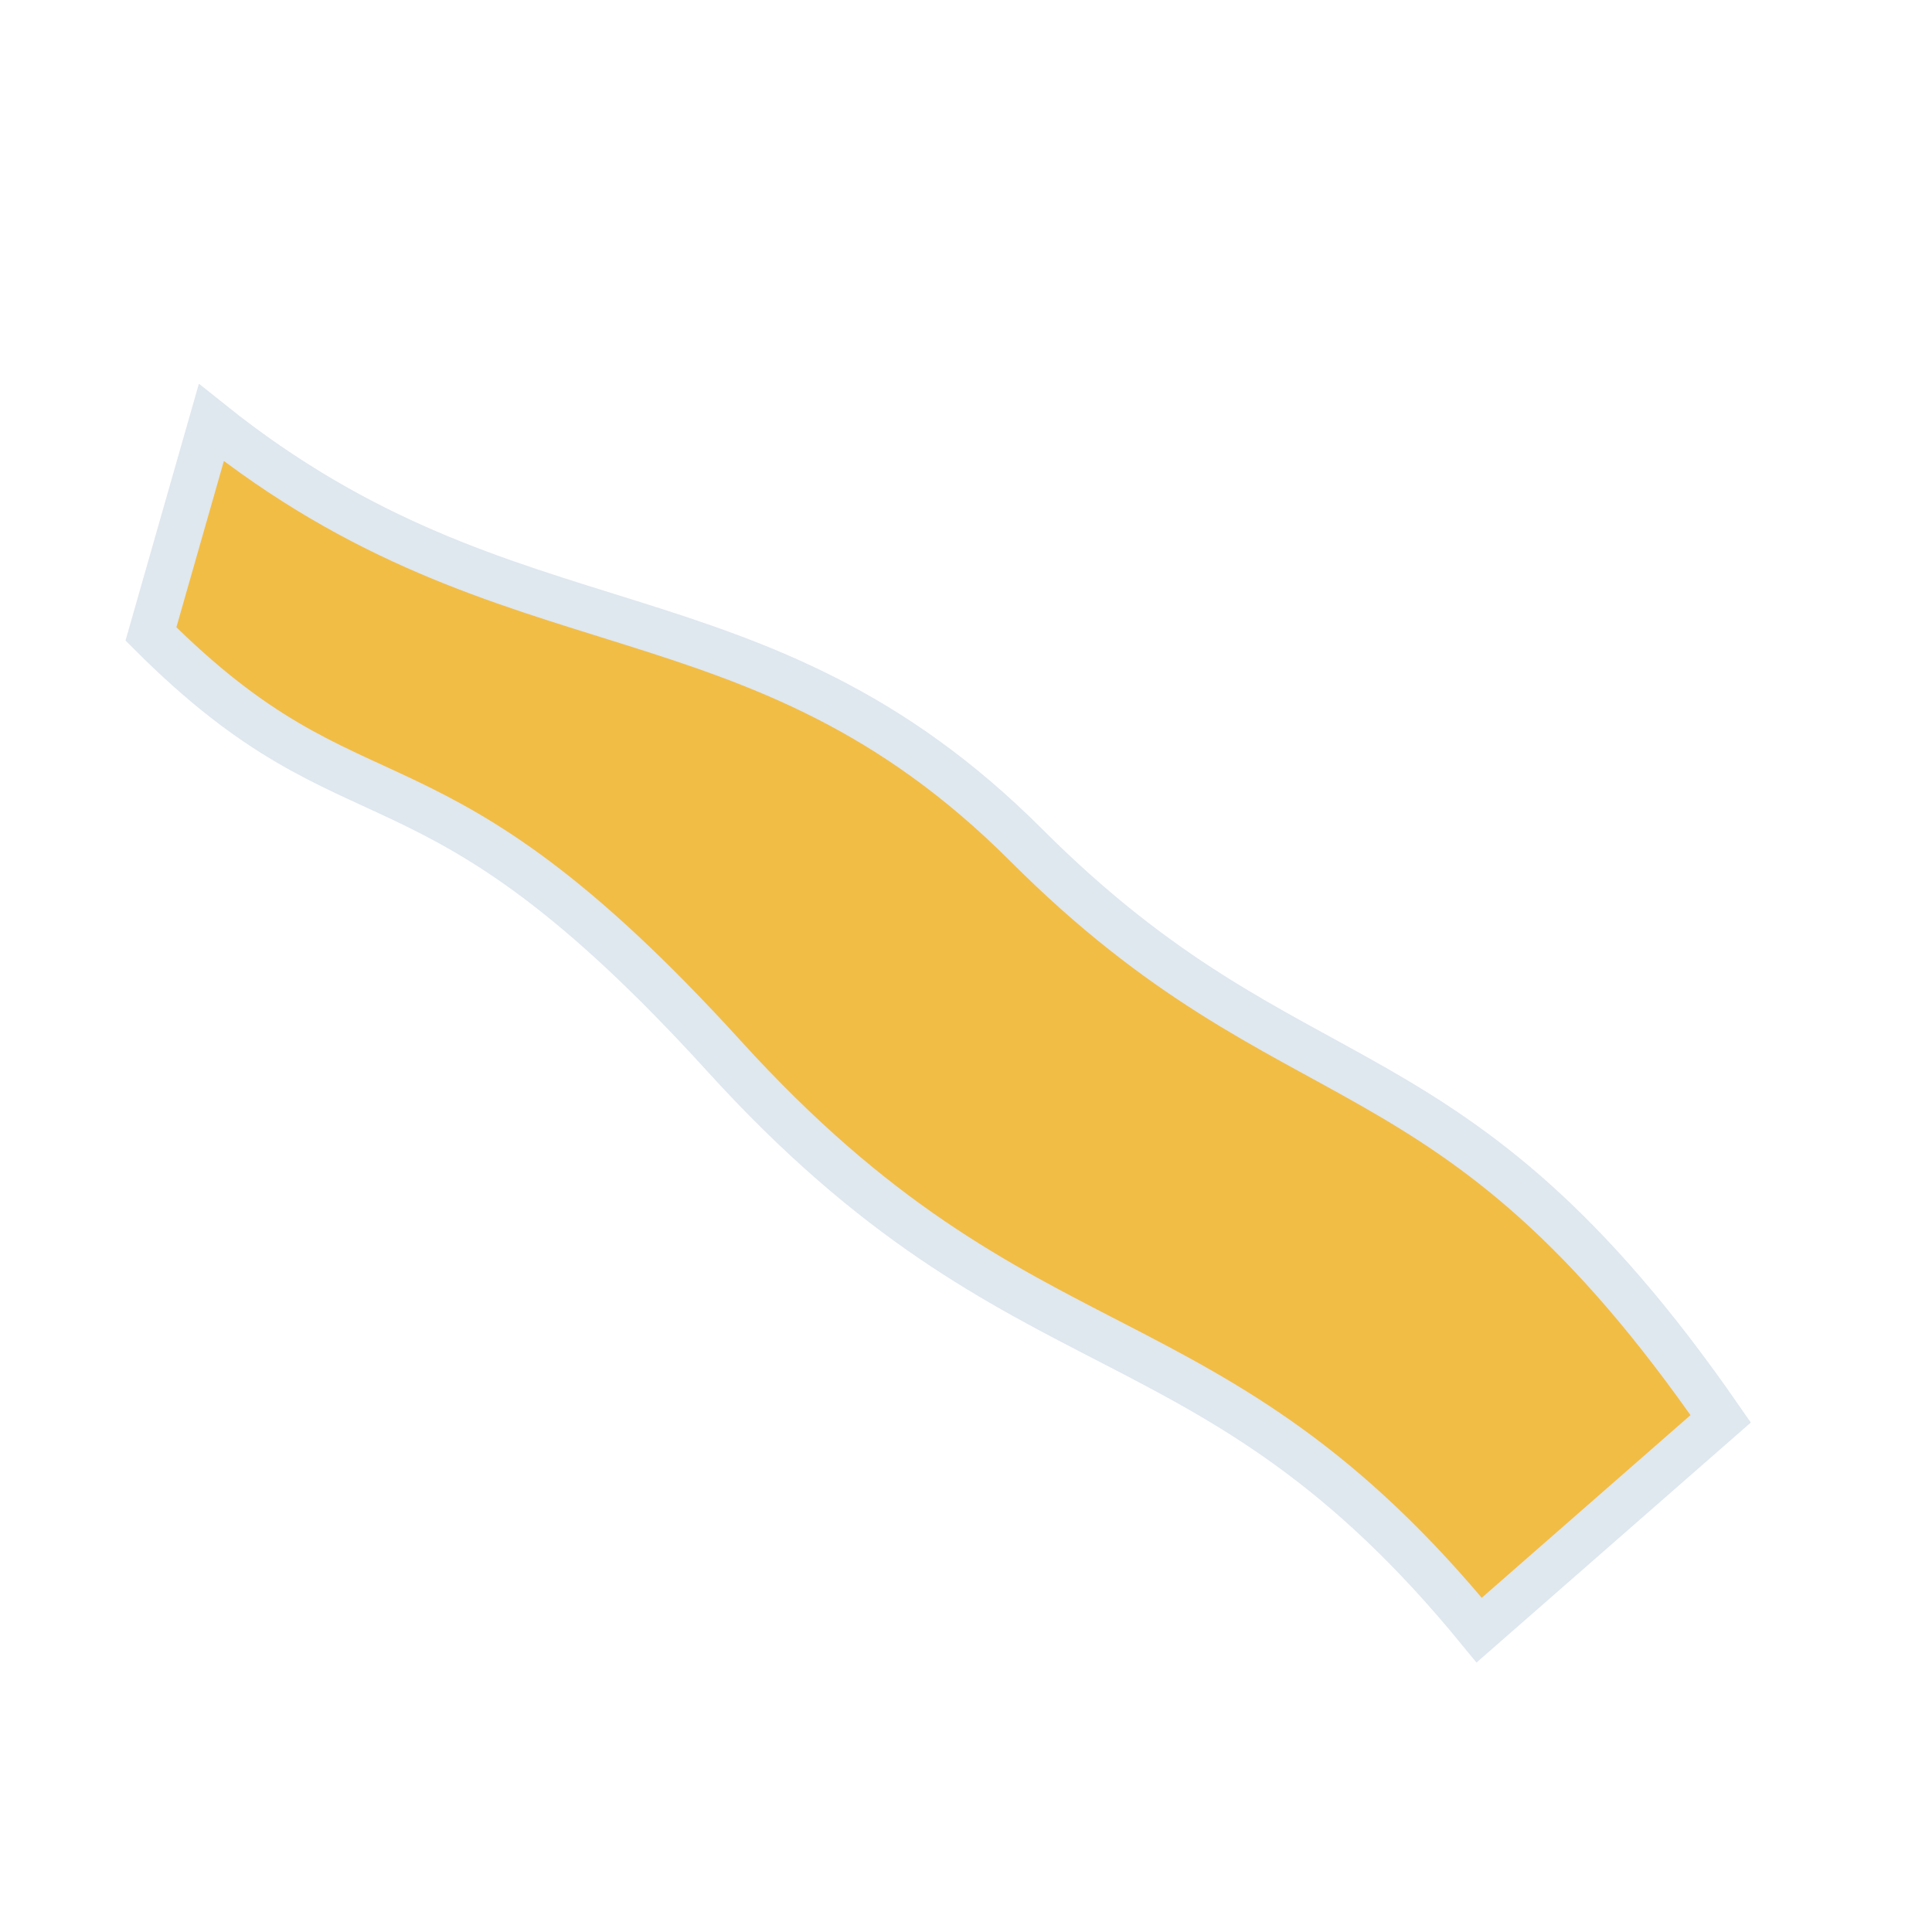
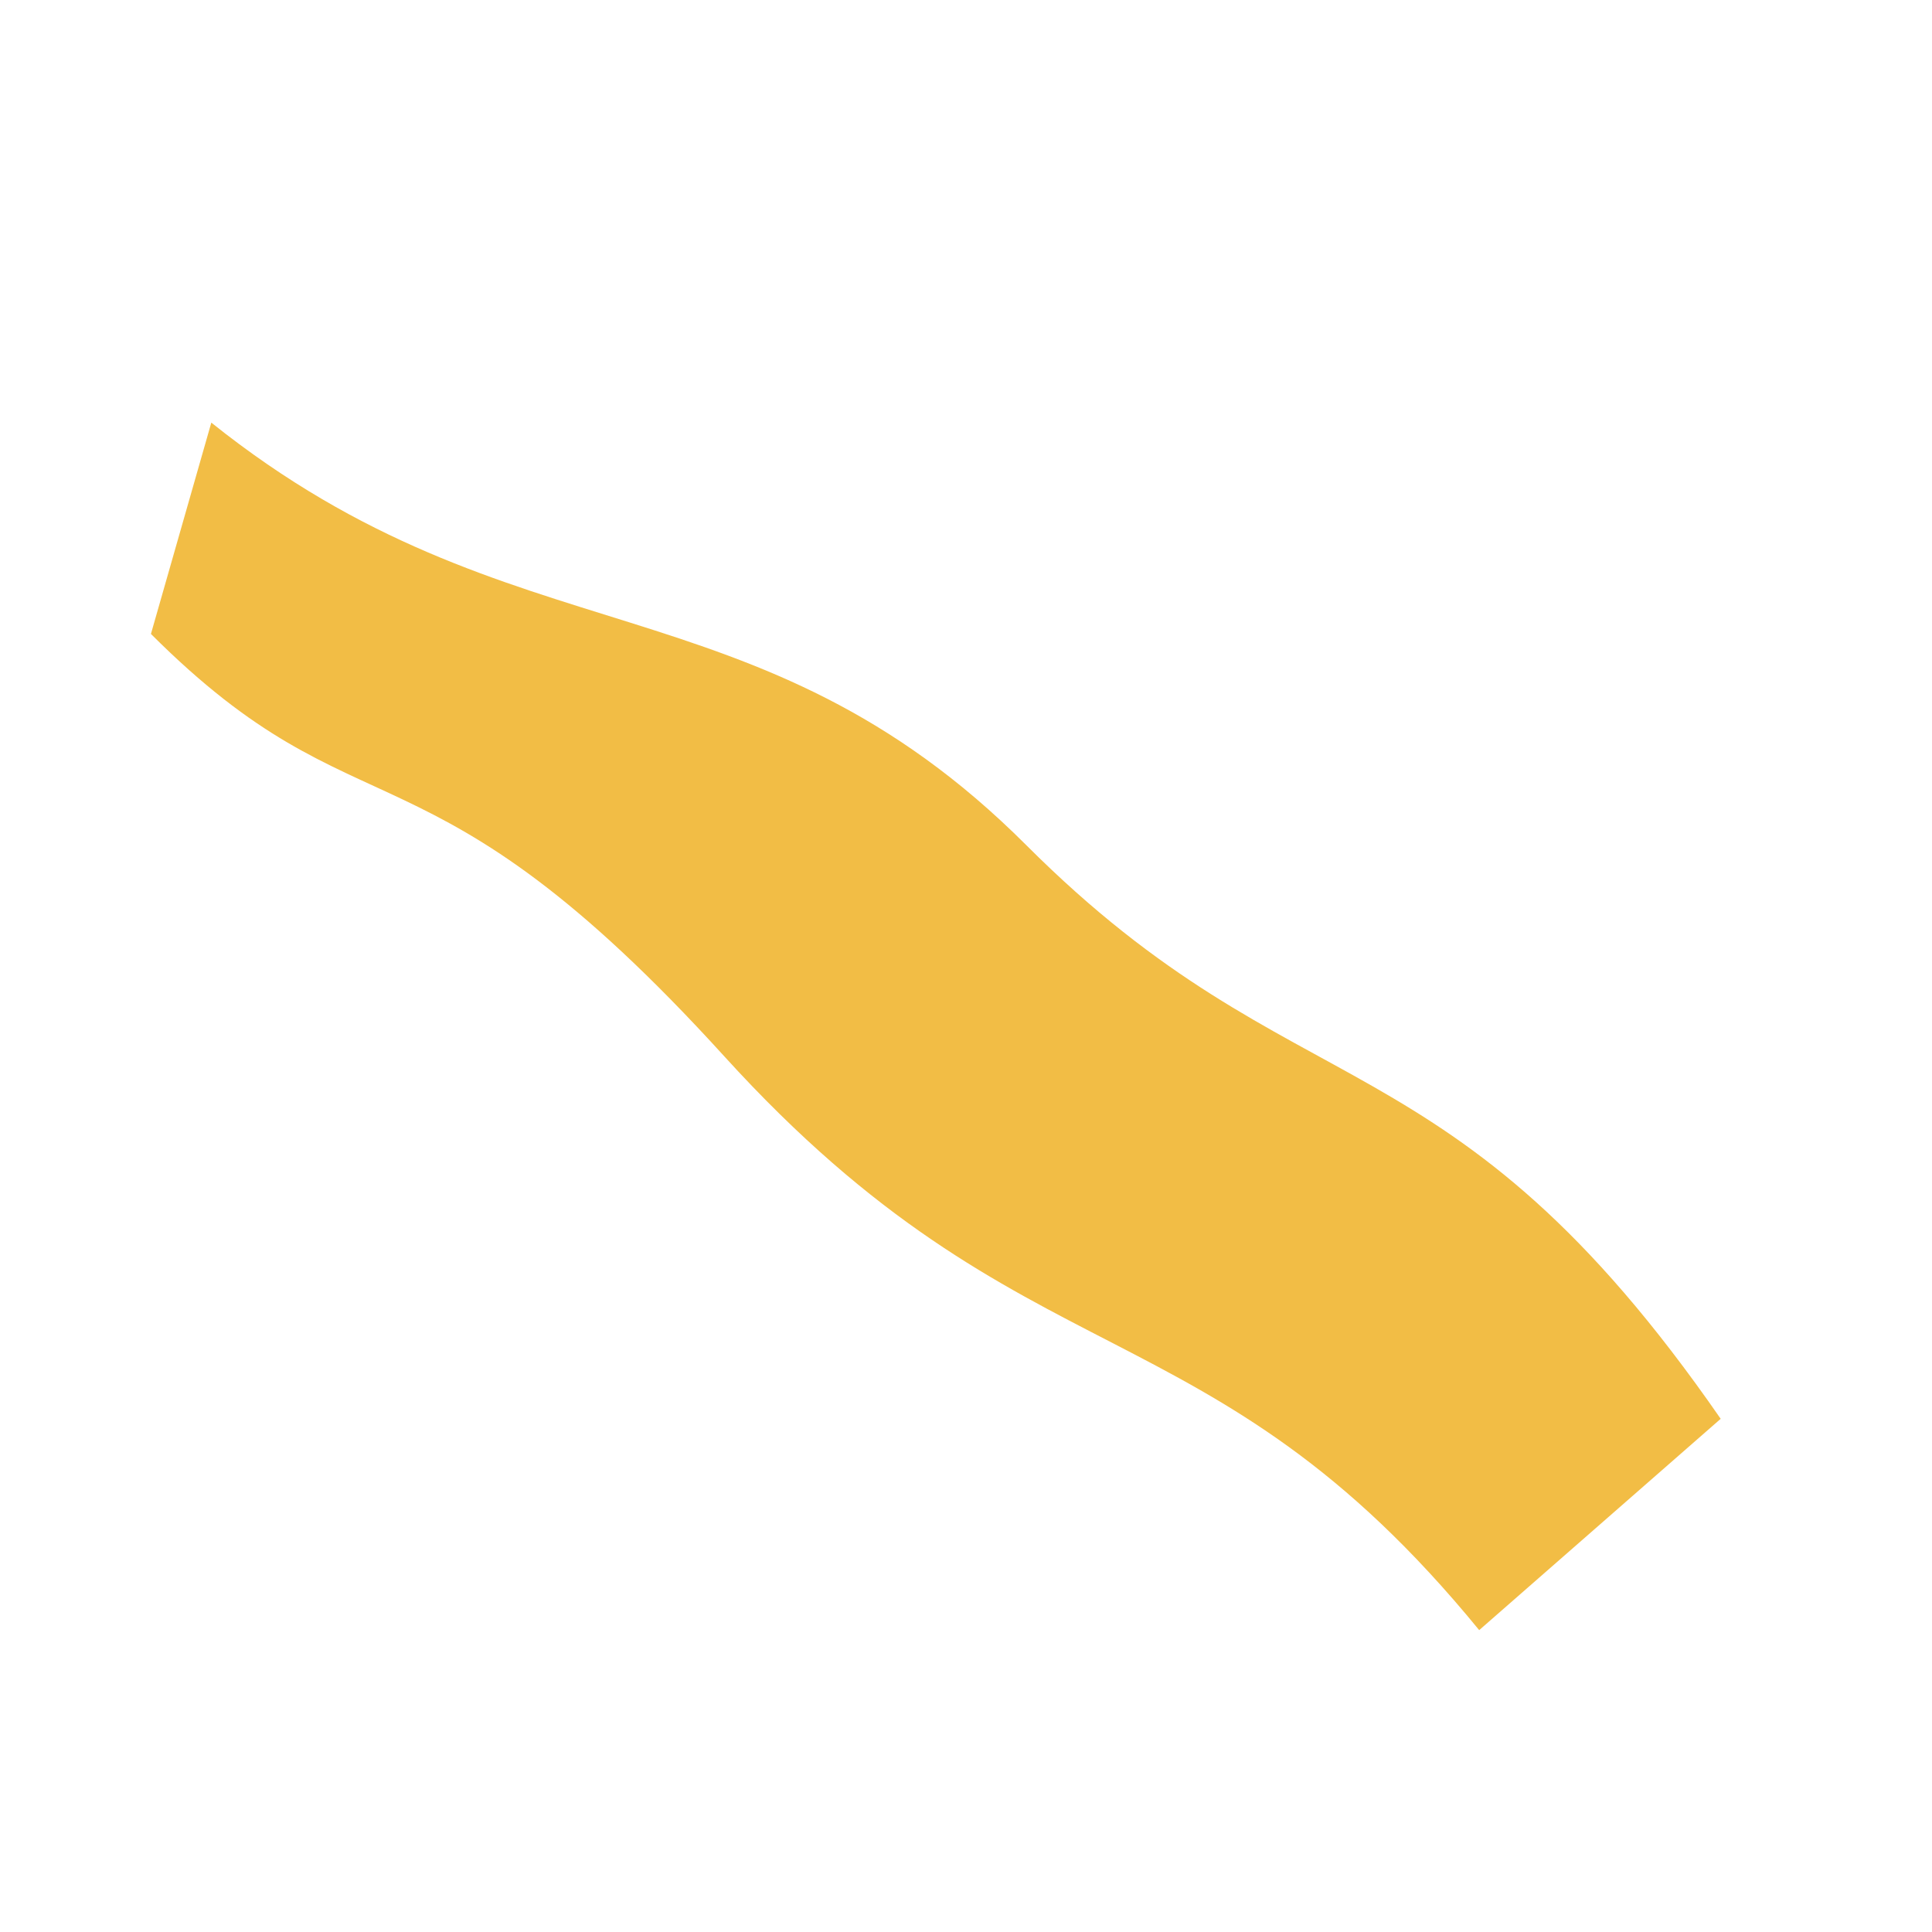
<svg xmlns="http://www.w3.org/2000/svg" viewBox="0 0 64 64" width="256" height="256">
  <style>
svg {
  display:block;
  width:256px;
  height:256px;
  color:#e8eef5;
  overflow:visible;
}
.stroke {
  fill:none;
  stroke:#dfe7ef !important;
-   stroke-width:3.2;
+   stroke-width:2.0;
  stroke-linecap:round;
  stroke-linejoin:round;
}
.thin {
  fill:none;
  stroke:#dfe7ef !important;
-   stroke-width:2.2;
+   stroke-width:1.25;
  stroke-linecap:round;
  stroke-linejoin:round;
}
.fill {
  fill:#e8eef5 !important;
  stroke:none;
}
.soft {
  fill:rgba(232,238,245,.13) !important;
  stroke:#dfe7ef !important;
-   stroke-width:2.4;
+   stroke-width:1.0;
}
.gold,.blue,.green,.brown,.purple,.water,.sand,.stone {
  fill:#f2bd45 !important;
-   stroke:#dfe7ef !important;
-   stroke-width:1.5;
+   stroke:none !important;
}
</style>
  <path class="water" d="M7 14c10 8 18 5 27 14s14 6 23 19l-8 7C40 43 34 46 24 35S12 28 5 21Z" />
</svg>
